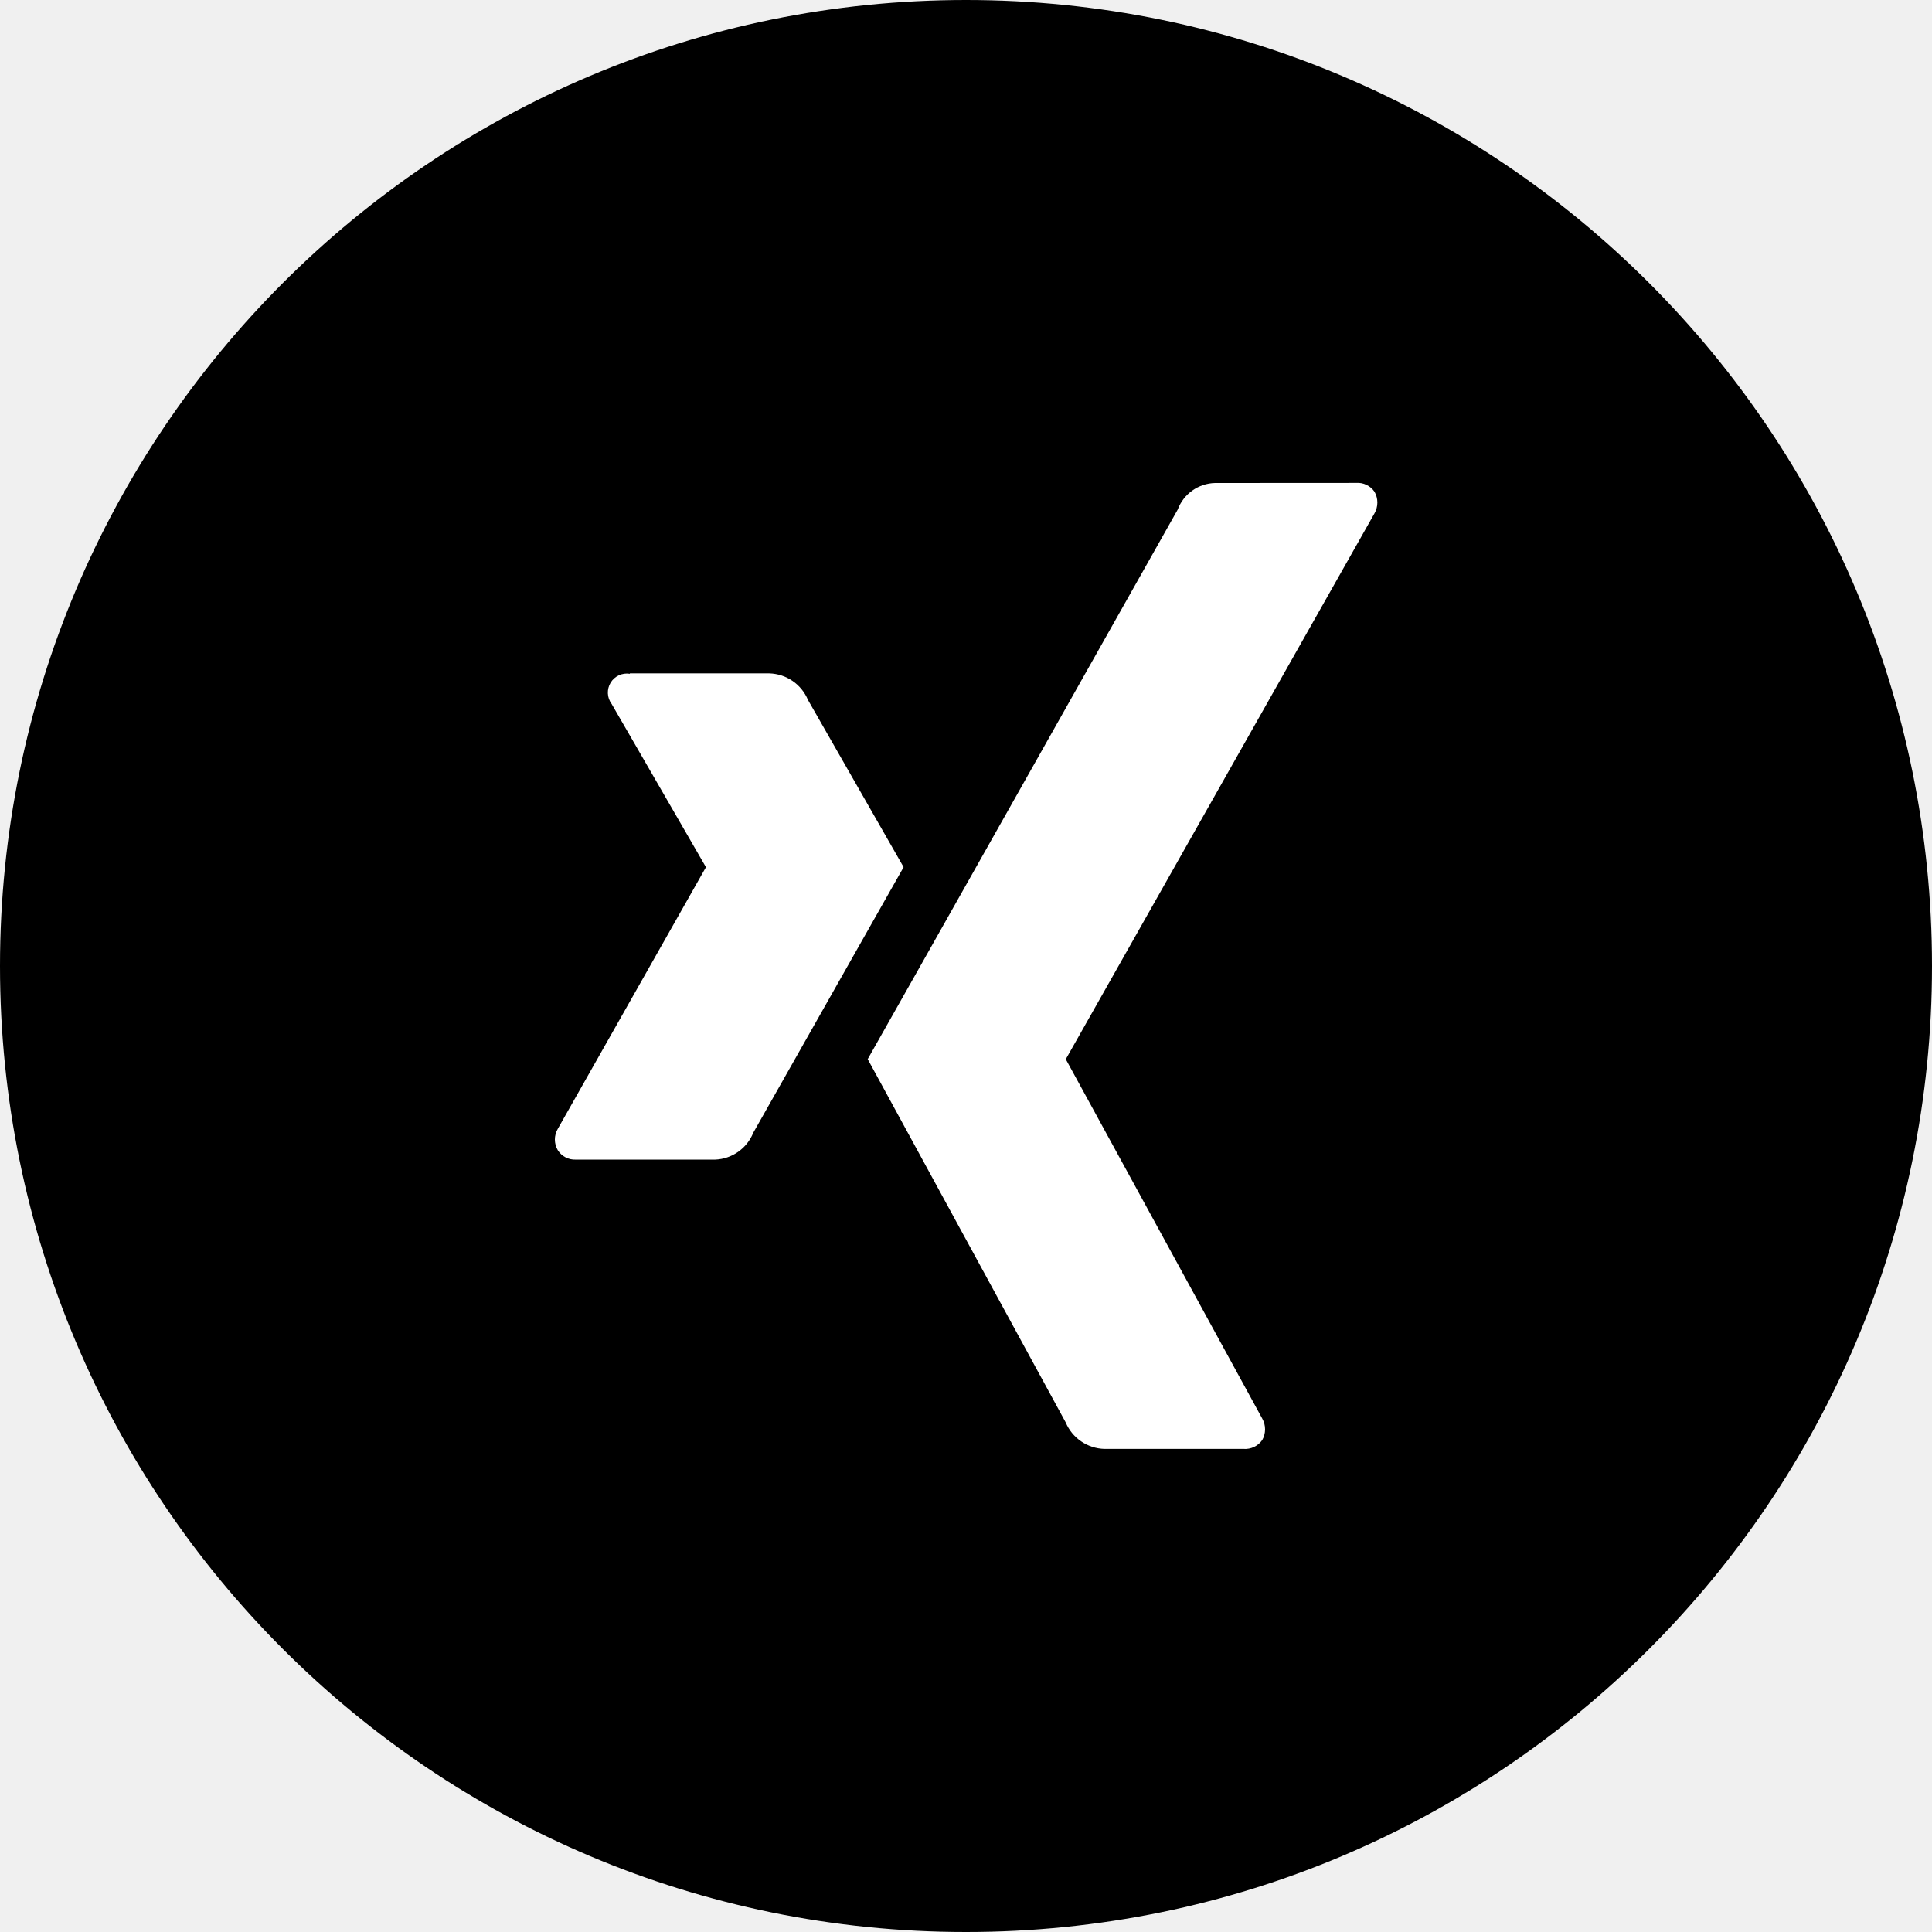
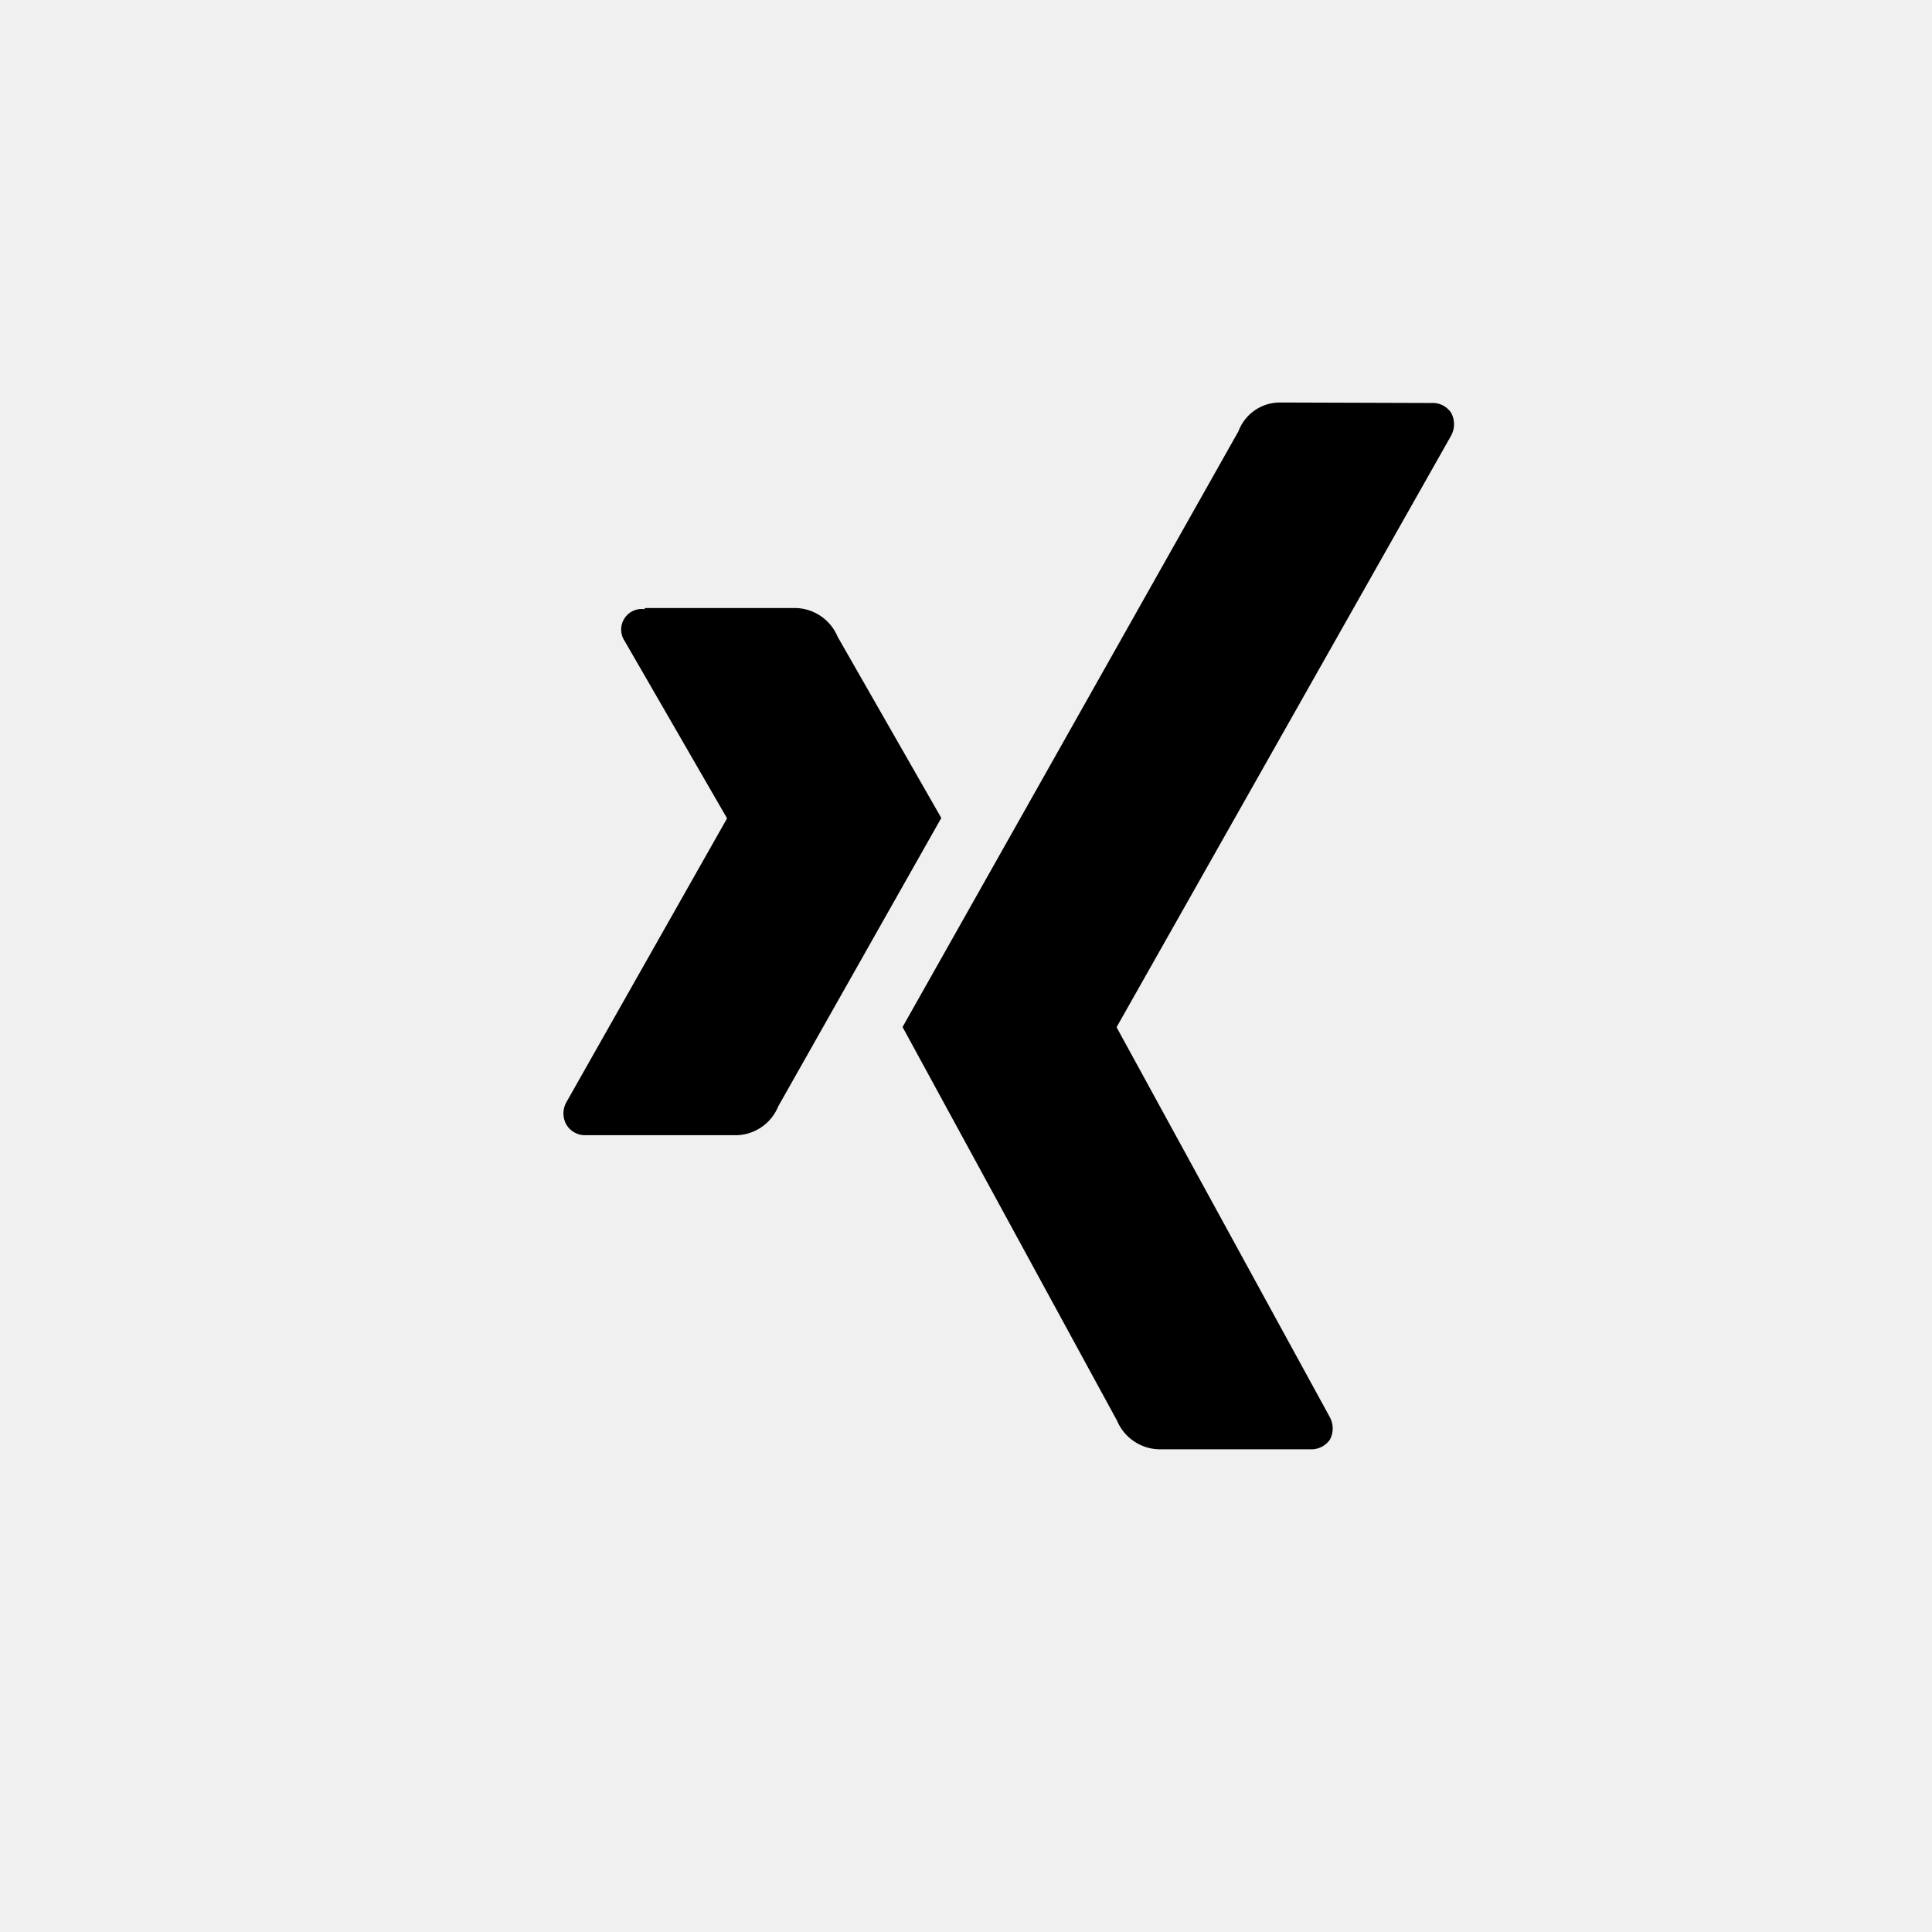
<svg xmlns="http://www.w3.org/2000/svg" id="icon-sm-xing" width="24" height="24" viewBox="0 0 24 24">
-   <circle id="Ellipse_19" data-name="Ellipse 19" cx="12" cy="12" r="12" />
-   <path id="Pfad_183" data-name="Pfad 183" d="M302.264,256a.508.508,0,0,0-.464.33s-3.727,6.612-3.851,6.827c.007.012,2.459,4.512,2.459,4.512a.538.538,0,0,0,.483.33h1.727a.261.261,0,0,0,.232-.11.271.271,0,0,0,0-.267l-2.437-4.458a.011.011,0,0,1,0-.012l3.832-6.776a.271.271,0,0,0,0-.267.254.254,0,0,0-.23-.11Zm-7.27,2.37a.236.236,0,0,0-.227.373l1.17,2.025s0,.007,0,.009l-1.838,3.246a.261.261,0,0,0,0,.265.251.251,0,0,0,.225.117h1.73a.532.532,0,0,0,.473-.333l1.868-3.3-1.188-2.077a.536.536,0,0,0-.48-.33h-1.732Z" transform="translate(-287.17 -250)" fill="#fff" />
+   <rect id="Rechteck_1357" data-name="Rechteck 1357" width="24" height="24" fill="none" />
+   <path id="Pfad_183" data-name="Pfad 183" d="M302.947,256a.55.55,0,0,0-.5.358s-4.037,7.163-4.172,7.4c.008.013,2.663,4.888,2.663,4.888a.582.582,0,0,0,.523.358h1.871a.283.283,0,0,0,.251-.119.294.294,0,0,0-.005-.289l-2.641-4.829a.011.011,0,0,1,0-.013l4.151-7.34a.294.294,0,0,0,0-.289.276.276,0,0,0-.249-.119Zm-7.876,2.567a.256.256,0,0,0-.246.4l1.267,2.194c0,.005,0,.008,0,.01l-1.991,3.517a.283.283,0,0,0,0,.287.271.271,0,0,0,.244.127h1.874a.577.577,0,0,0,.513-.361l2.024-3.58-1.287-2.25a.58.58,0,0,0-.521-.358h-1.876Z" transform="translate(-287.063 -251)" />
</svg>
